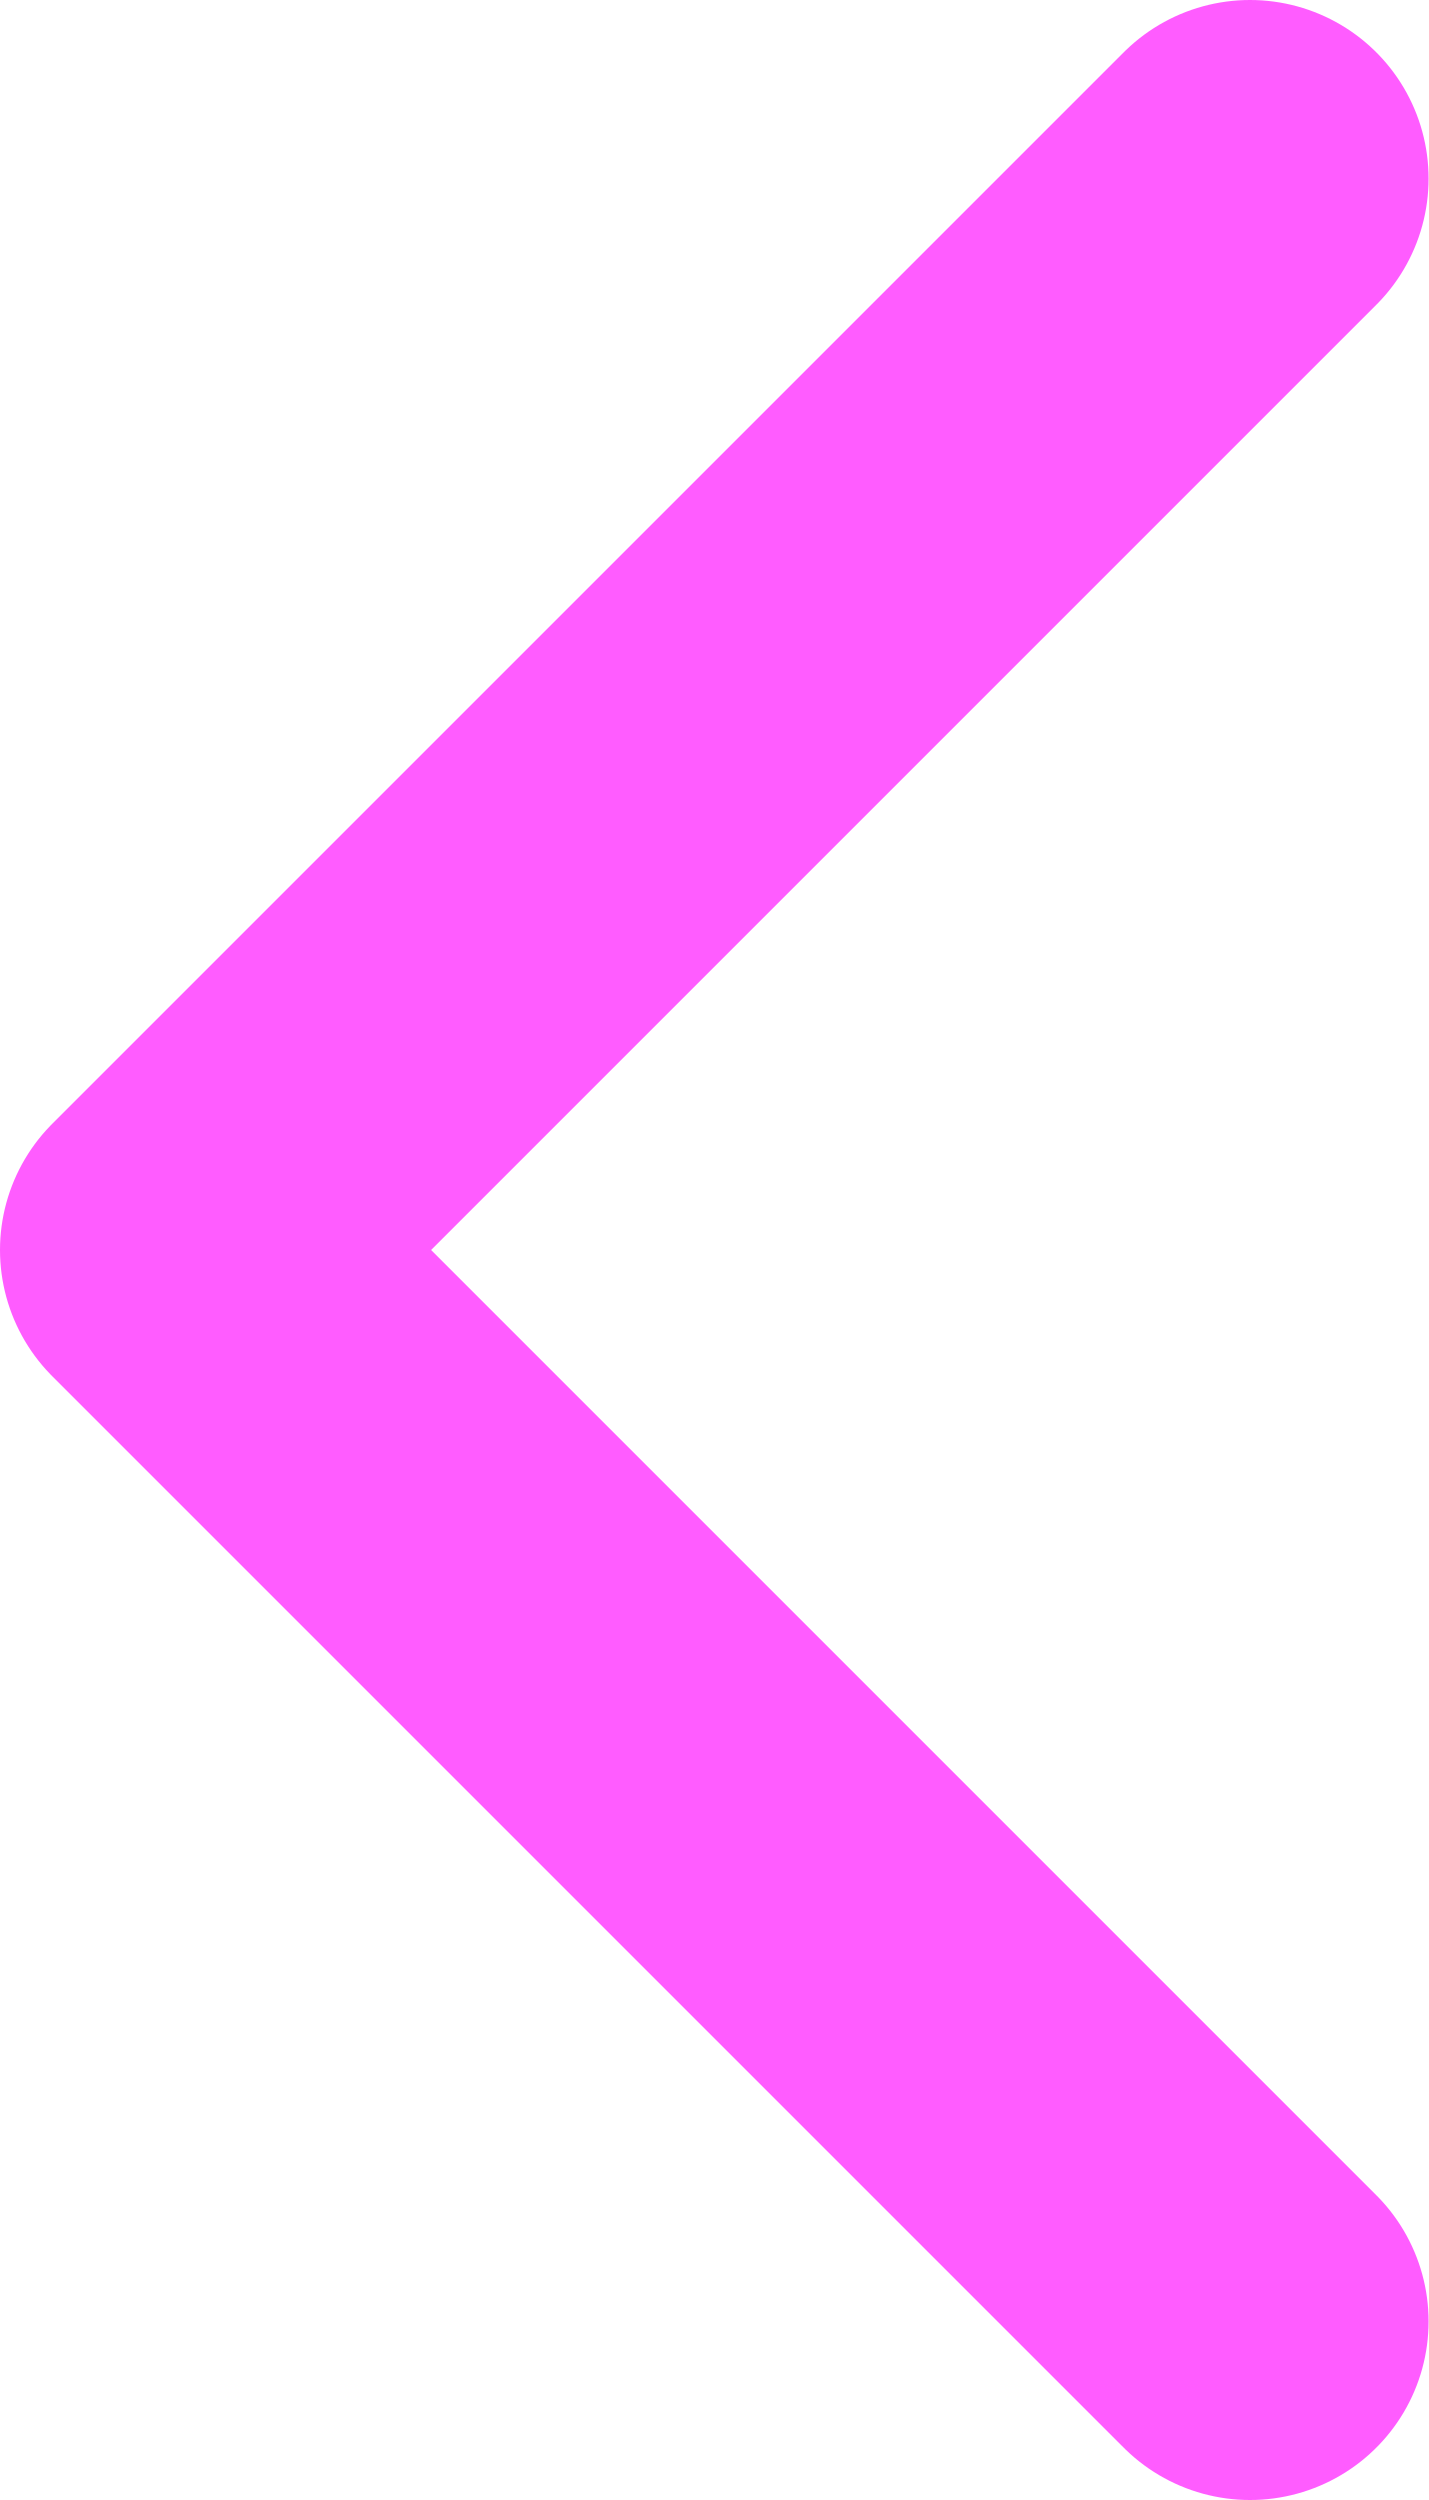
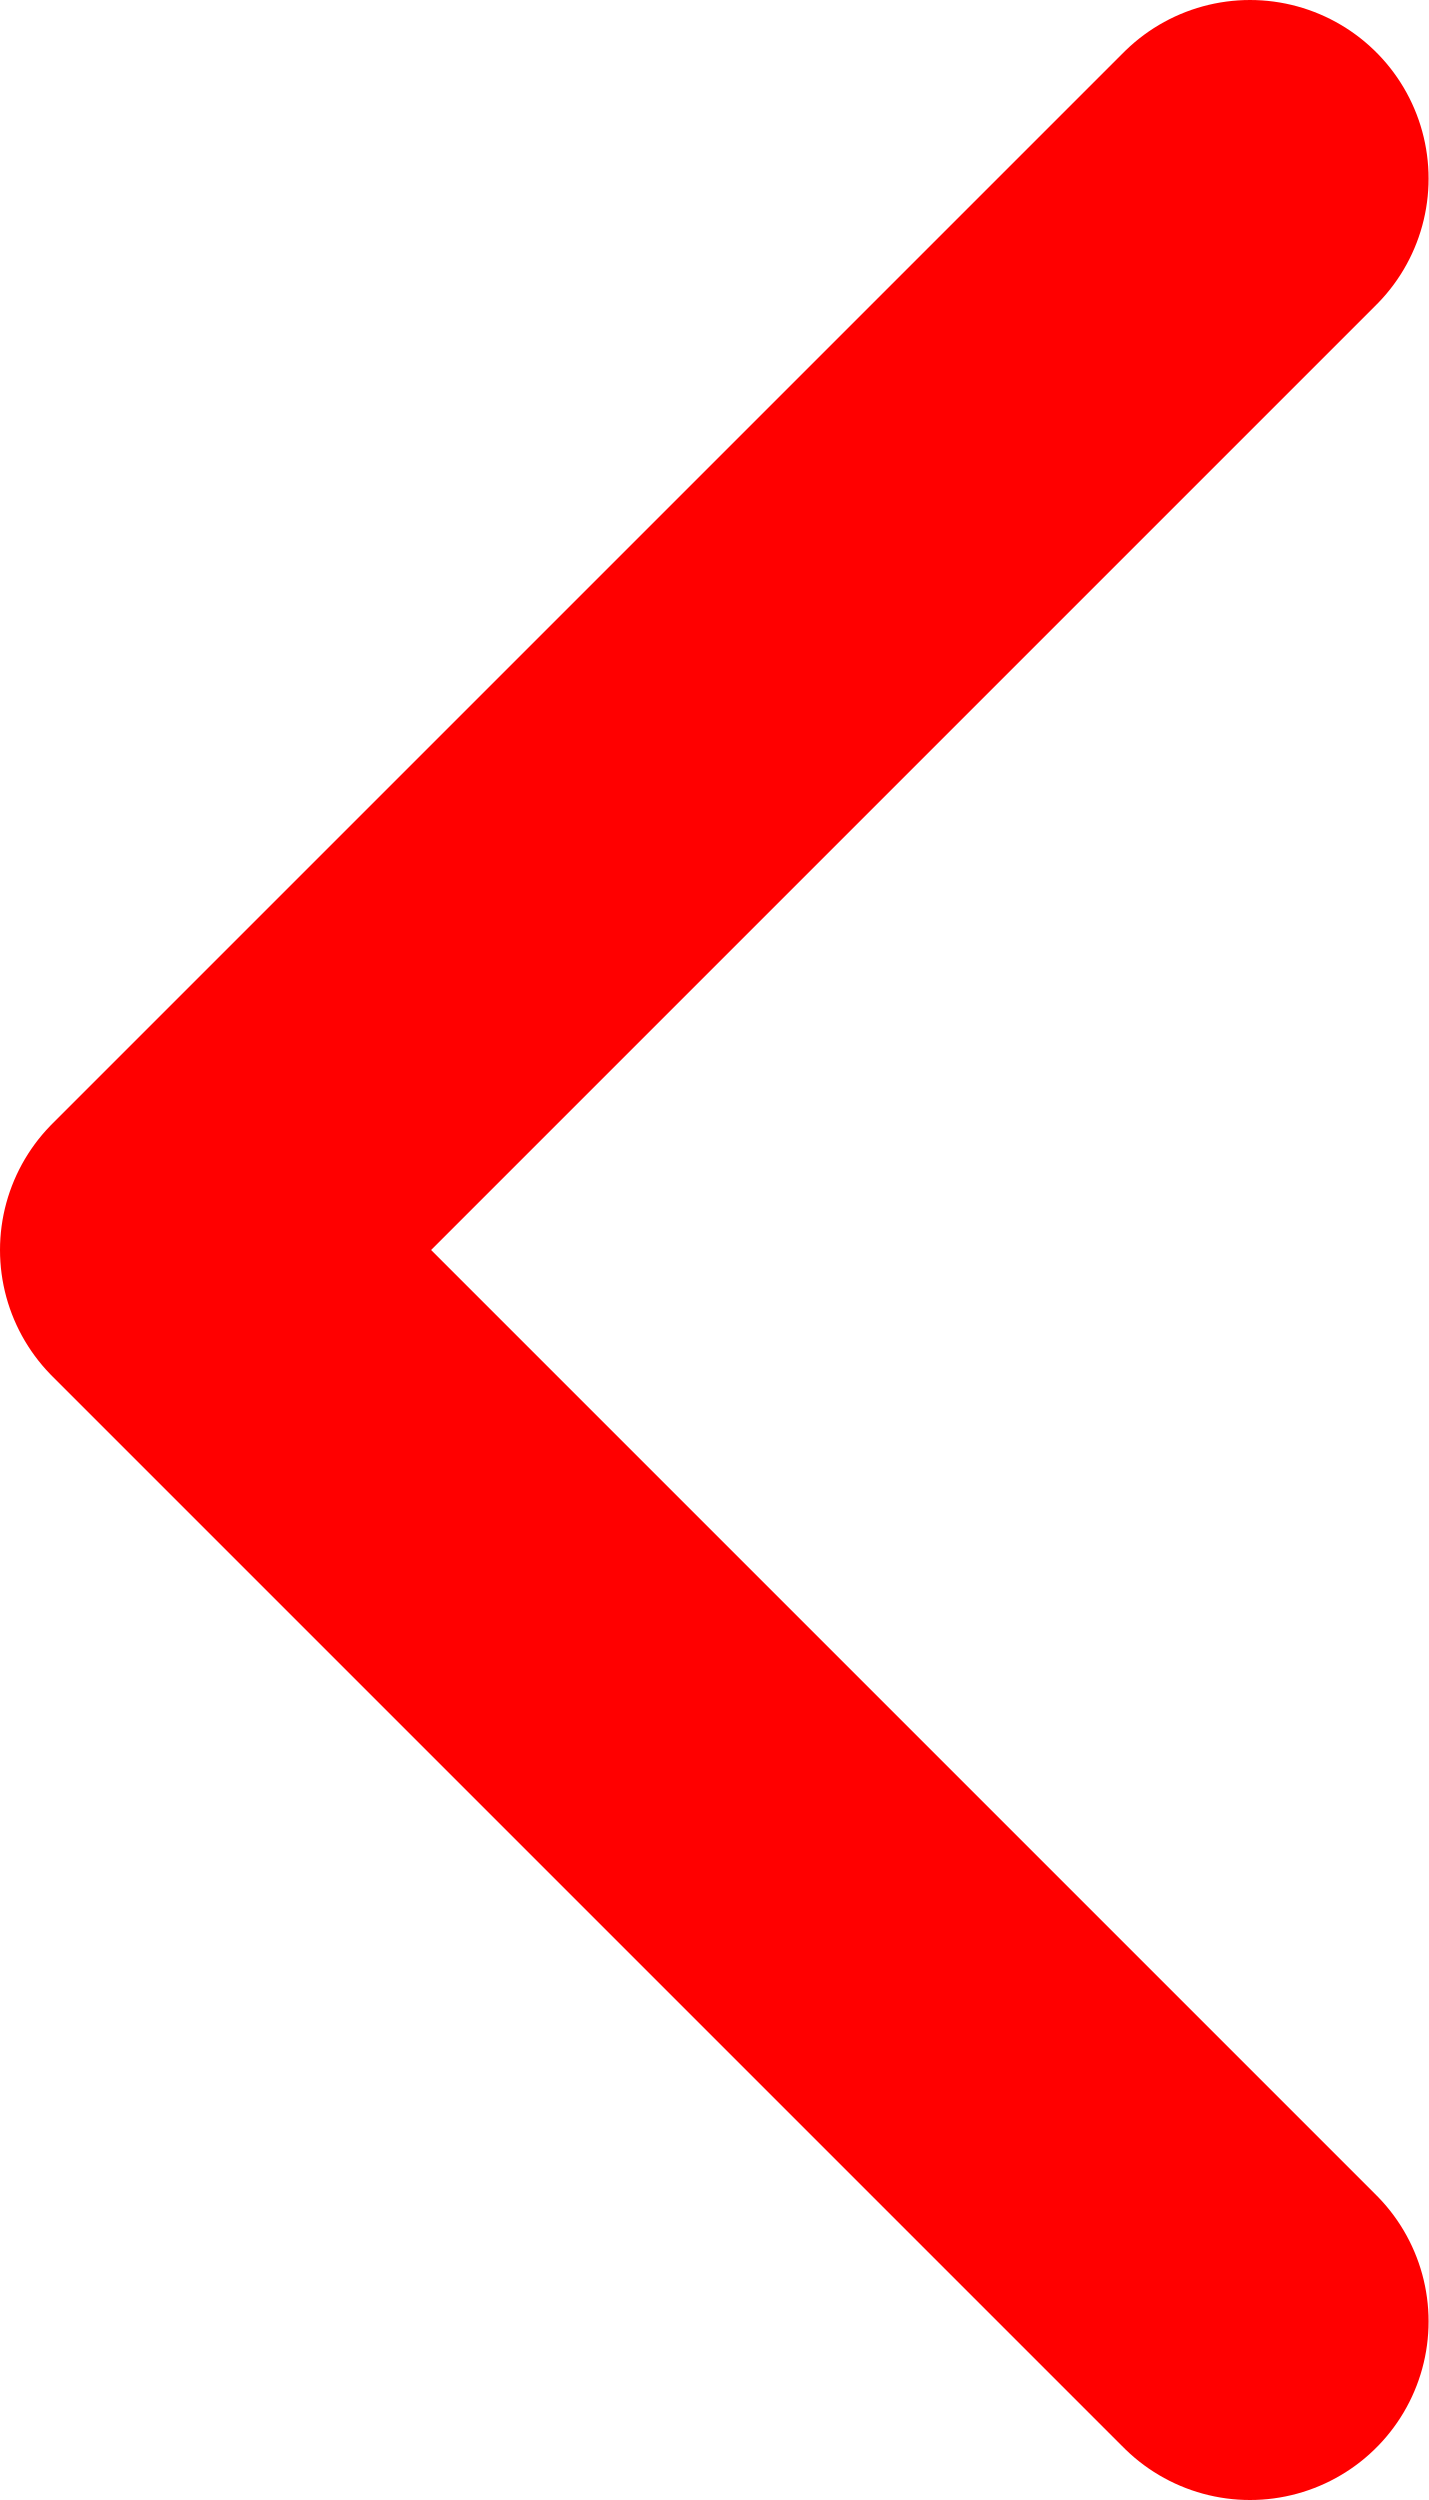
<svg xmlns="http://www.w3.org/2000/svg" width="8" height="14" viewBox="0 0 8 14" fill="none">
-   <path d="M7 13L1 7L7 1" stroke="rgba(255, 0, 255, 0.637)" stroke-width="2" stroke-linecap="round" stroke-linejoin="round" />
+   <path d="M7 13L1 7L7 1" stroke="red" stroke-width="2" stroke-linecap="round" stroke-linejoin="round" />
</svg>
